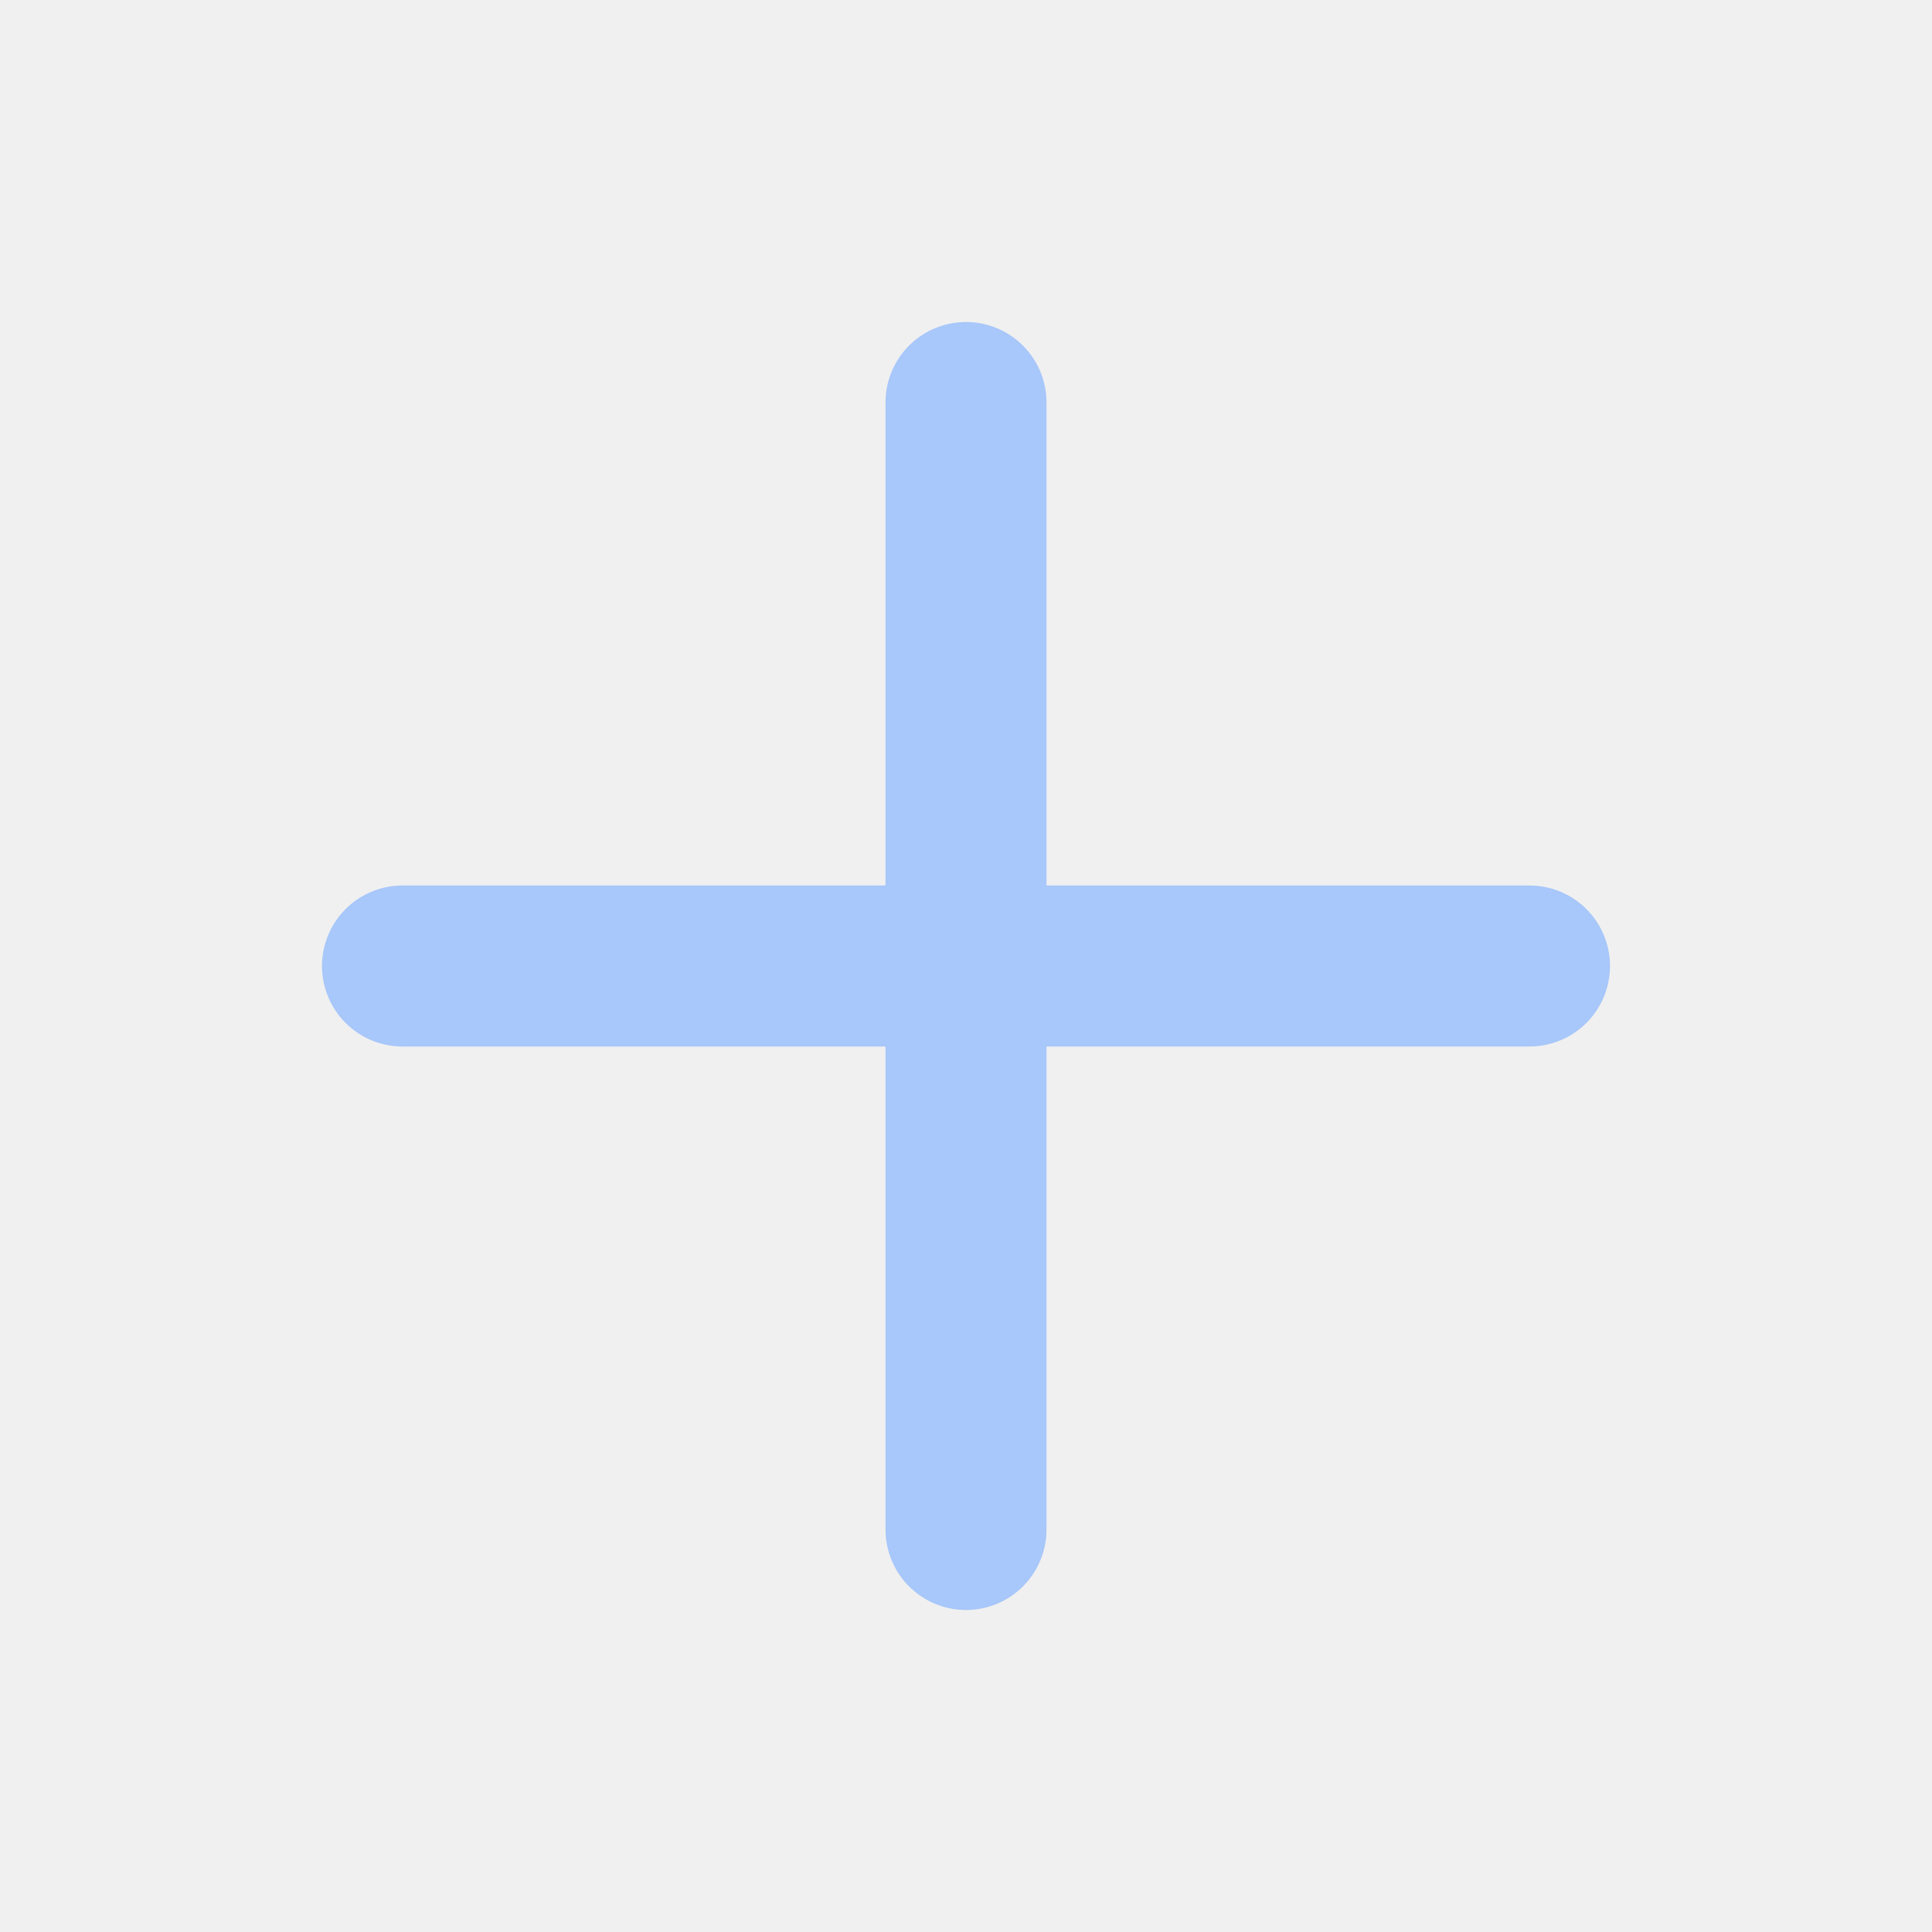
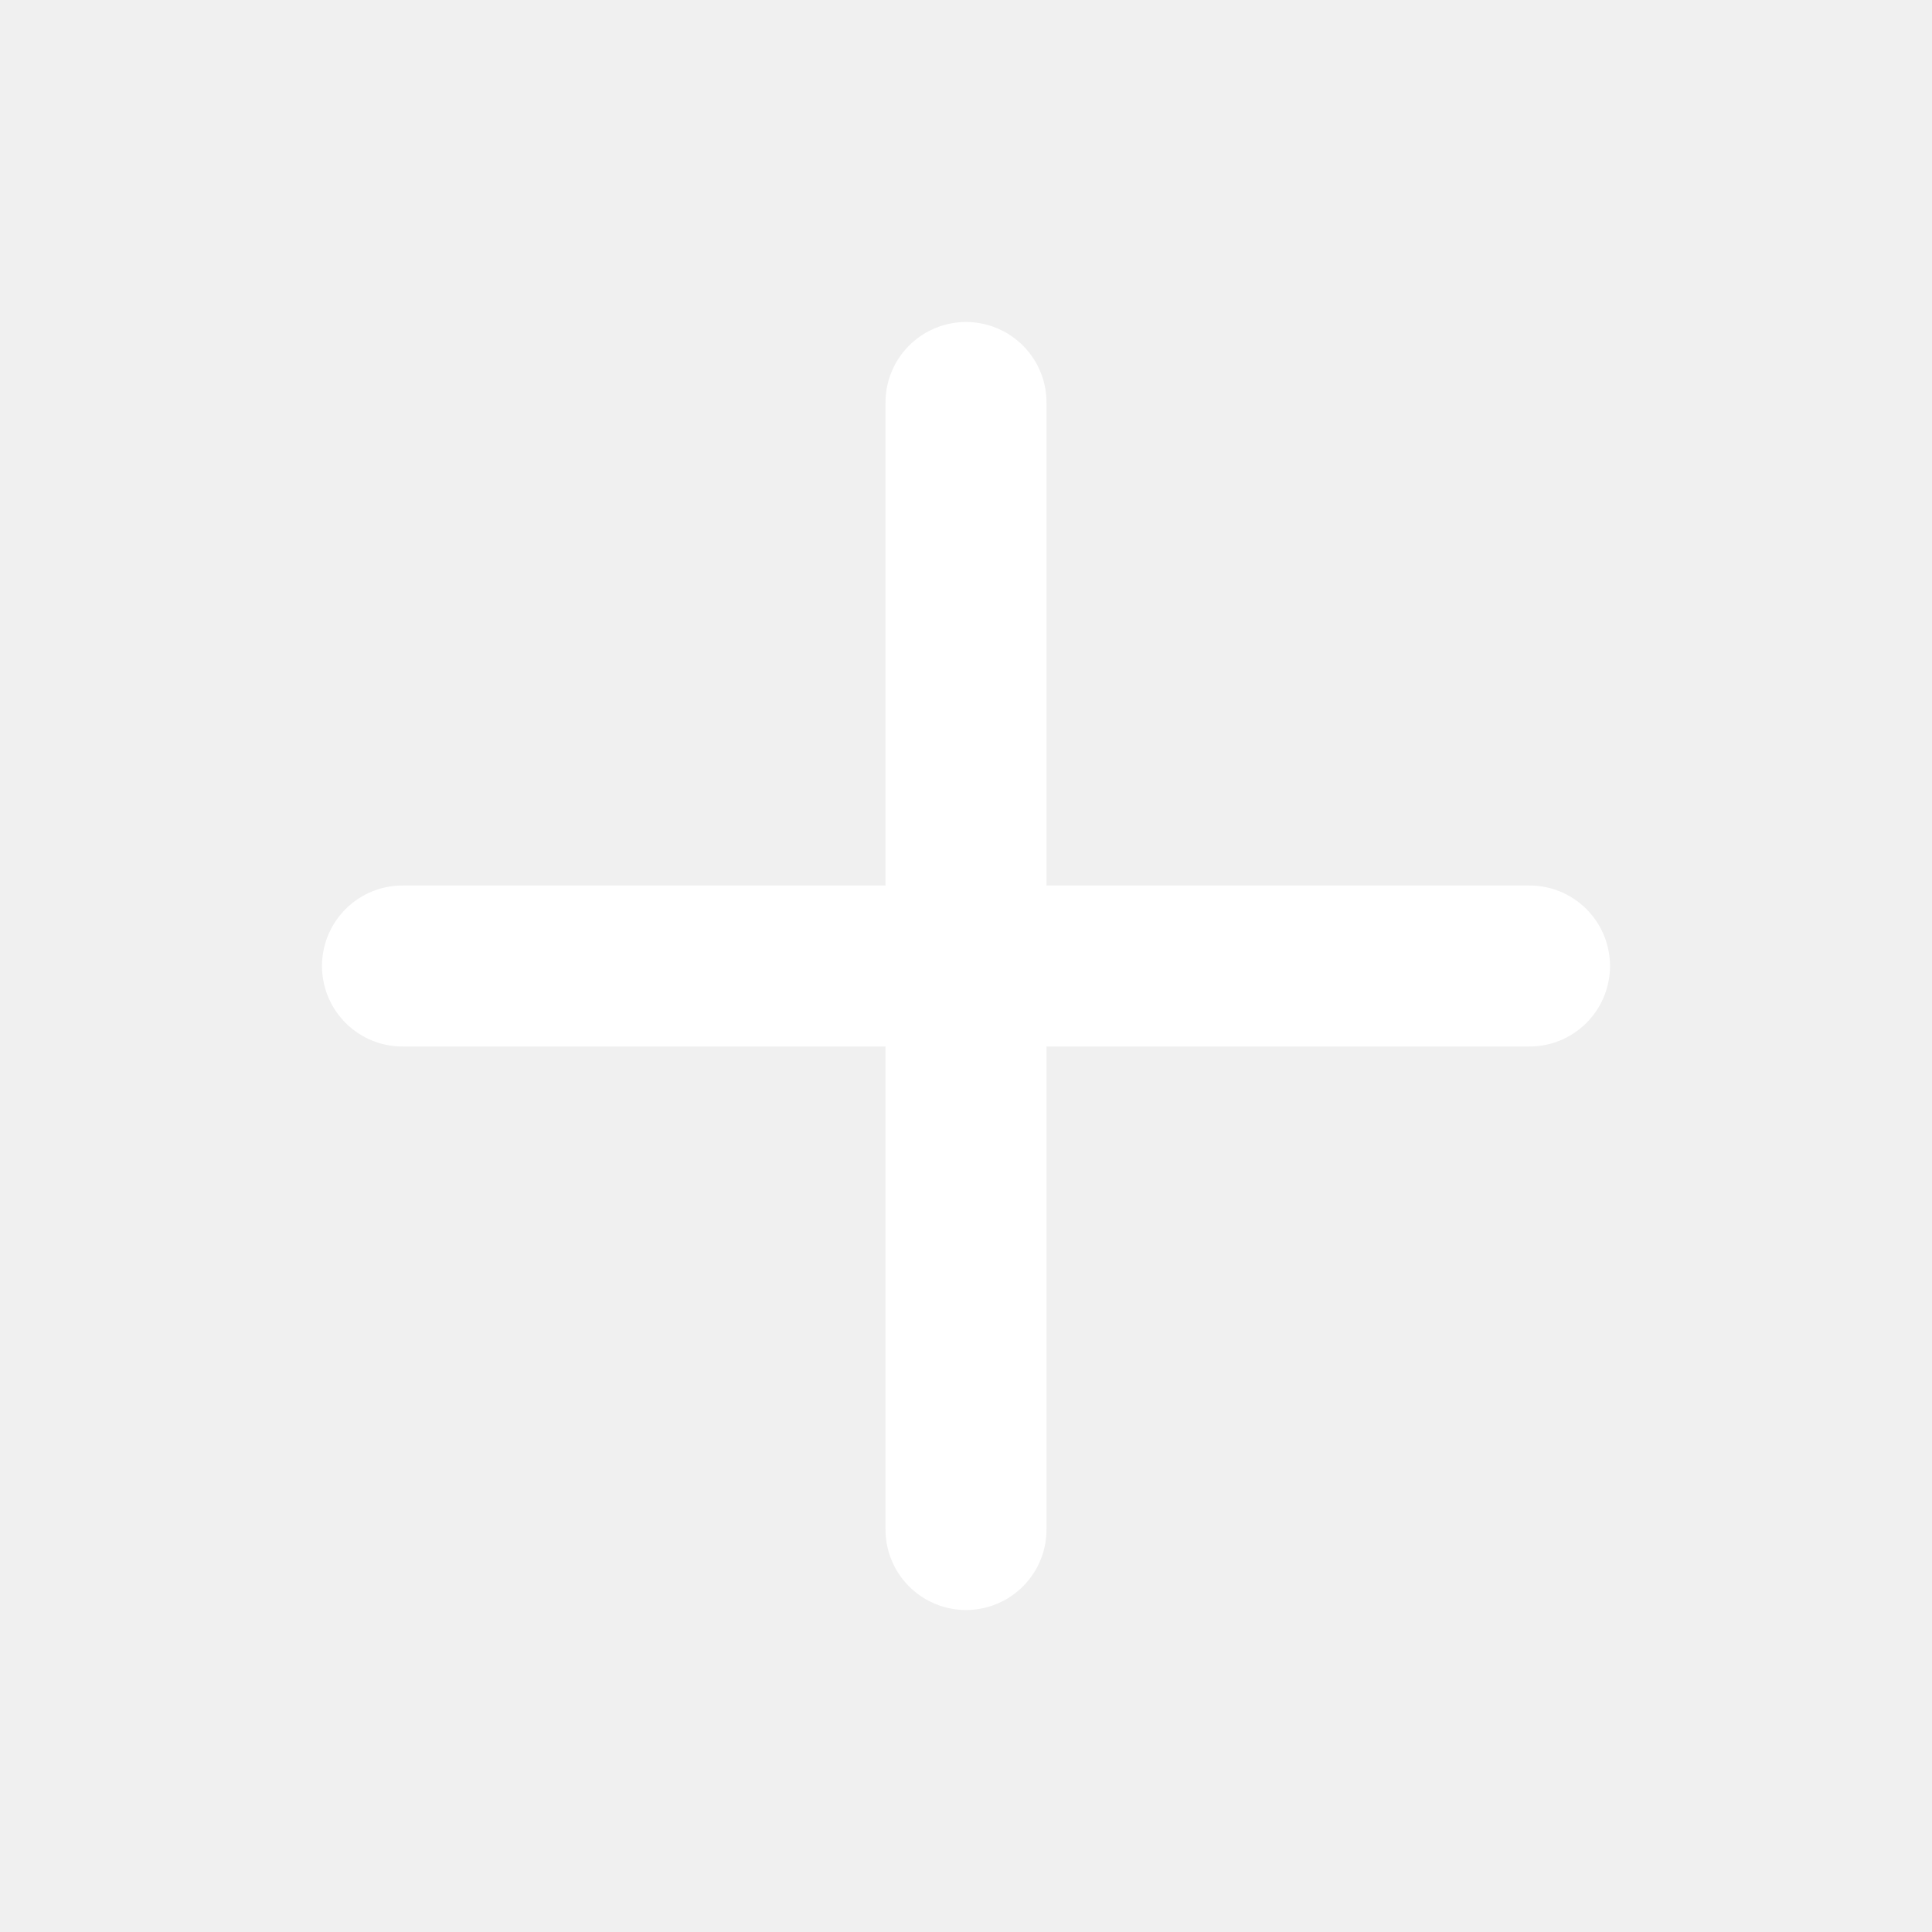
- <svg xmlns="http://www.w3.org/2000/svg" viewBox="0 0 24 24" fill="none" stroke="#a8c7fa" stroke-linecap="round" stroke-linejoin="round" stroke-width="2">
+ <svg xmlns="http://www.w3.org/2000/svg" viewBox="0 0 24 24" fill="none" stroke="#fff" stroke-linecap="round" stroke-linejoin="round" stroke-width="2">
  <path d="M12 19v-7m0 0V5m0 7H5m7 0h7" />
</svg>
